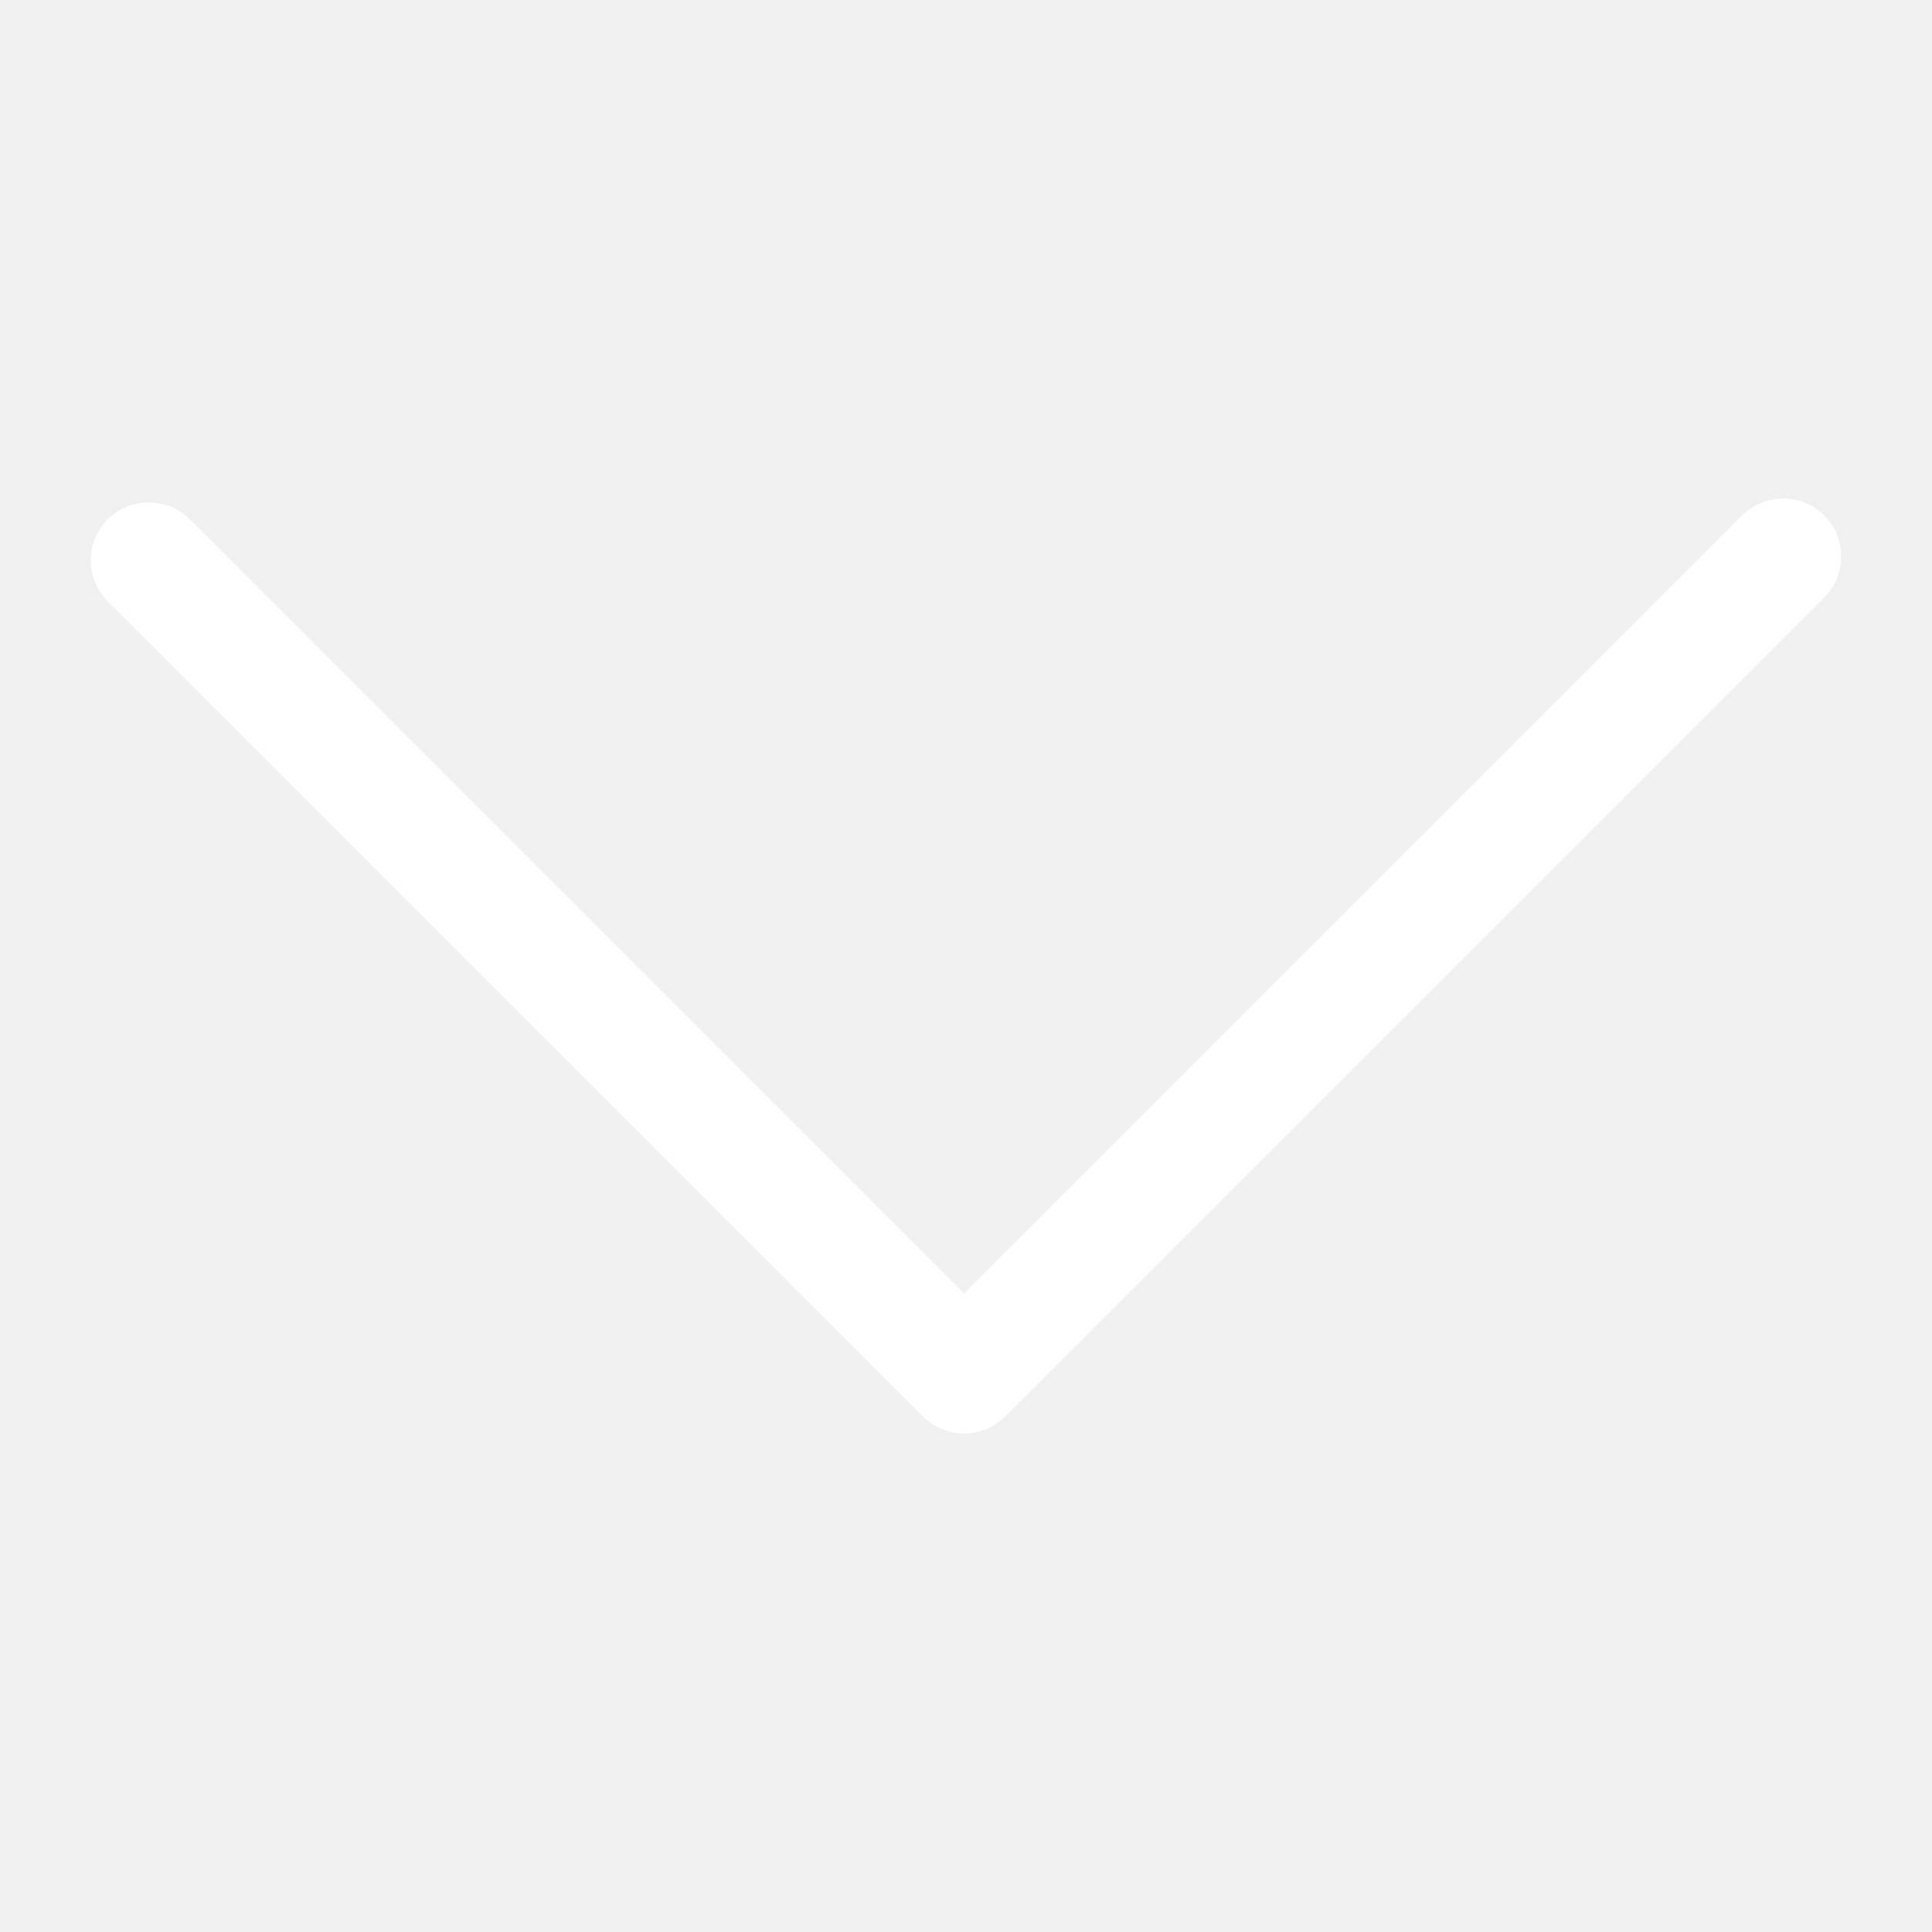
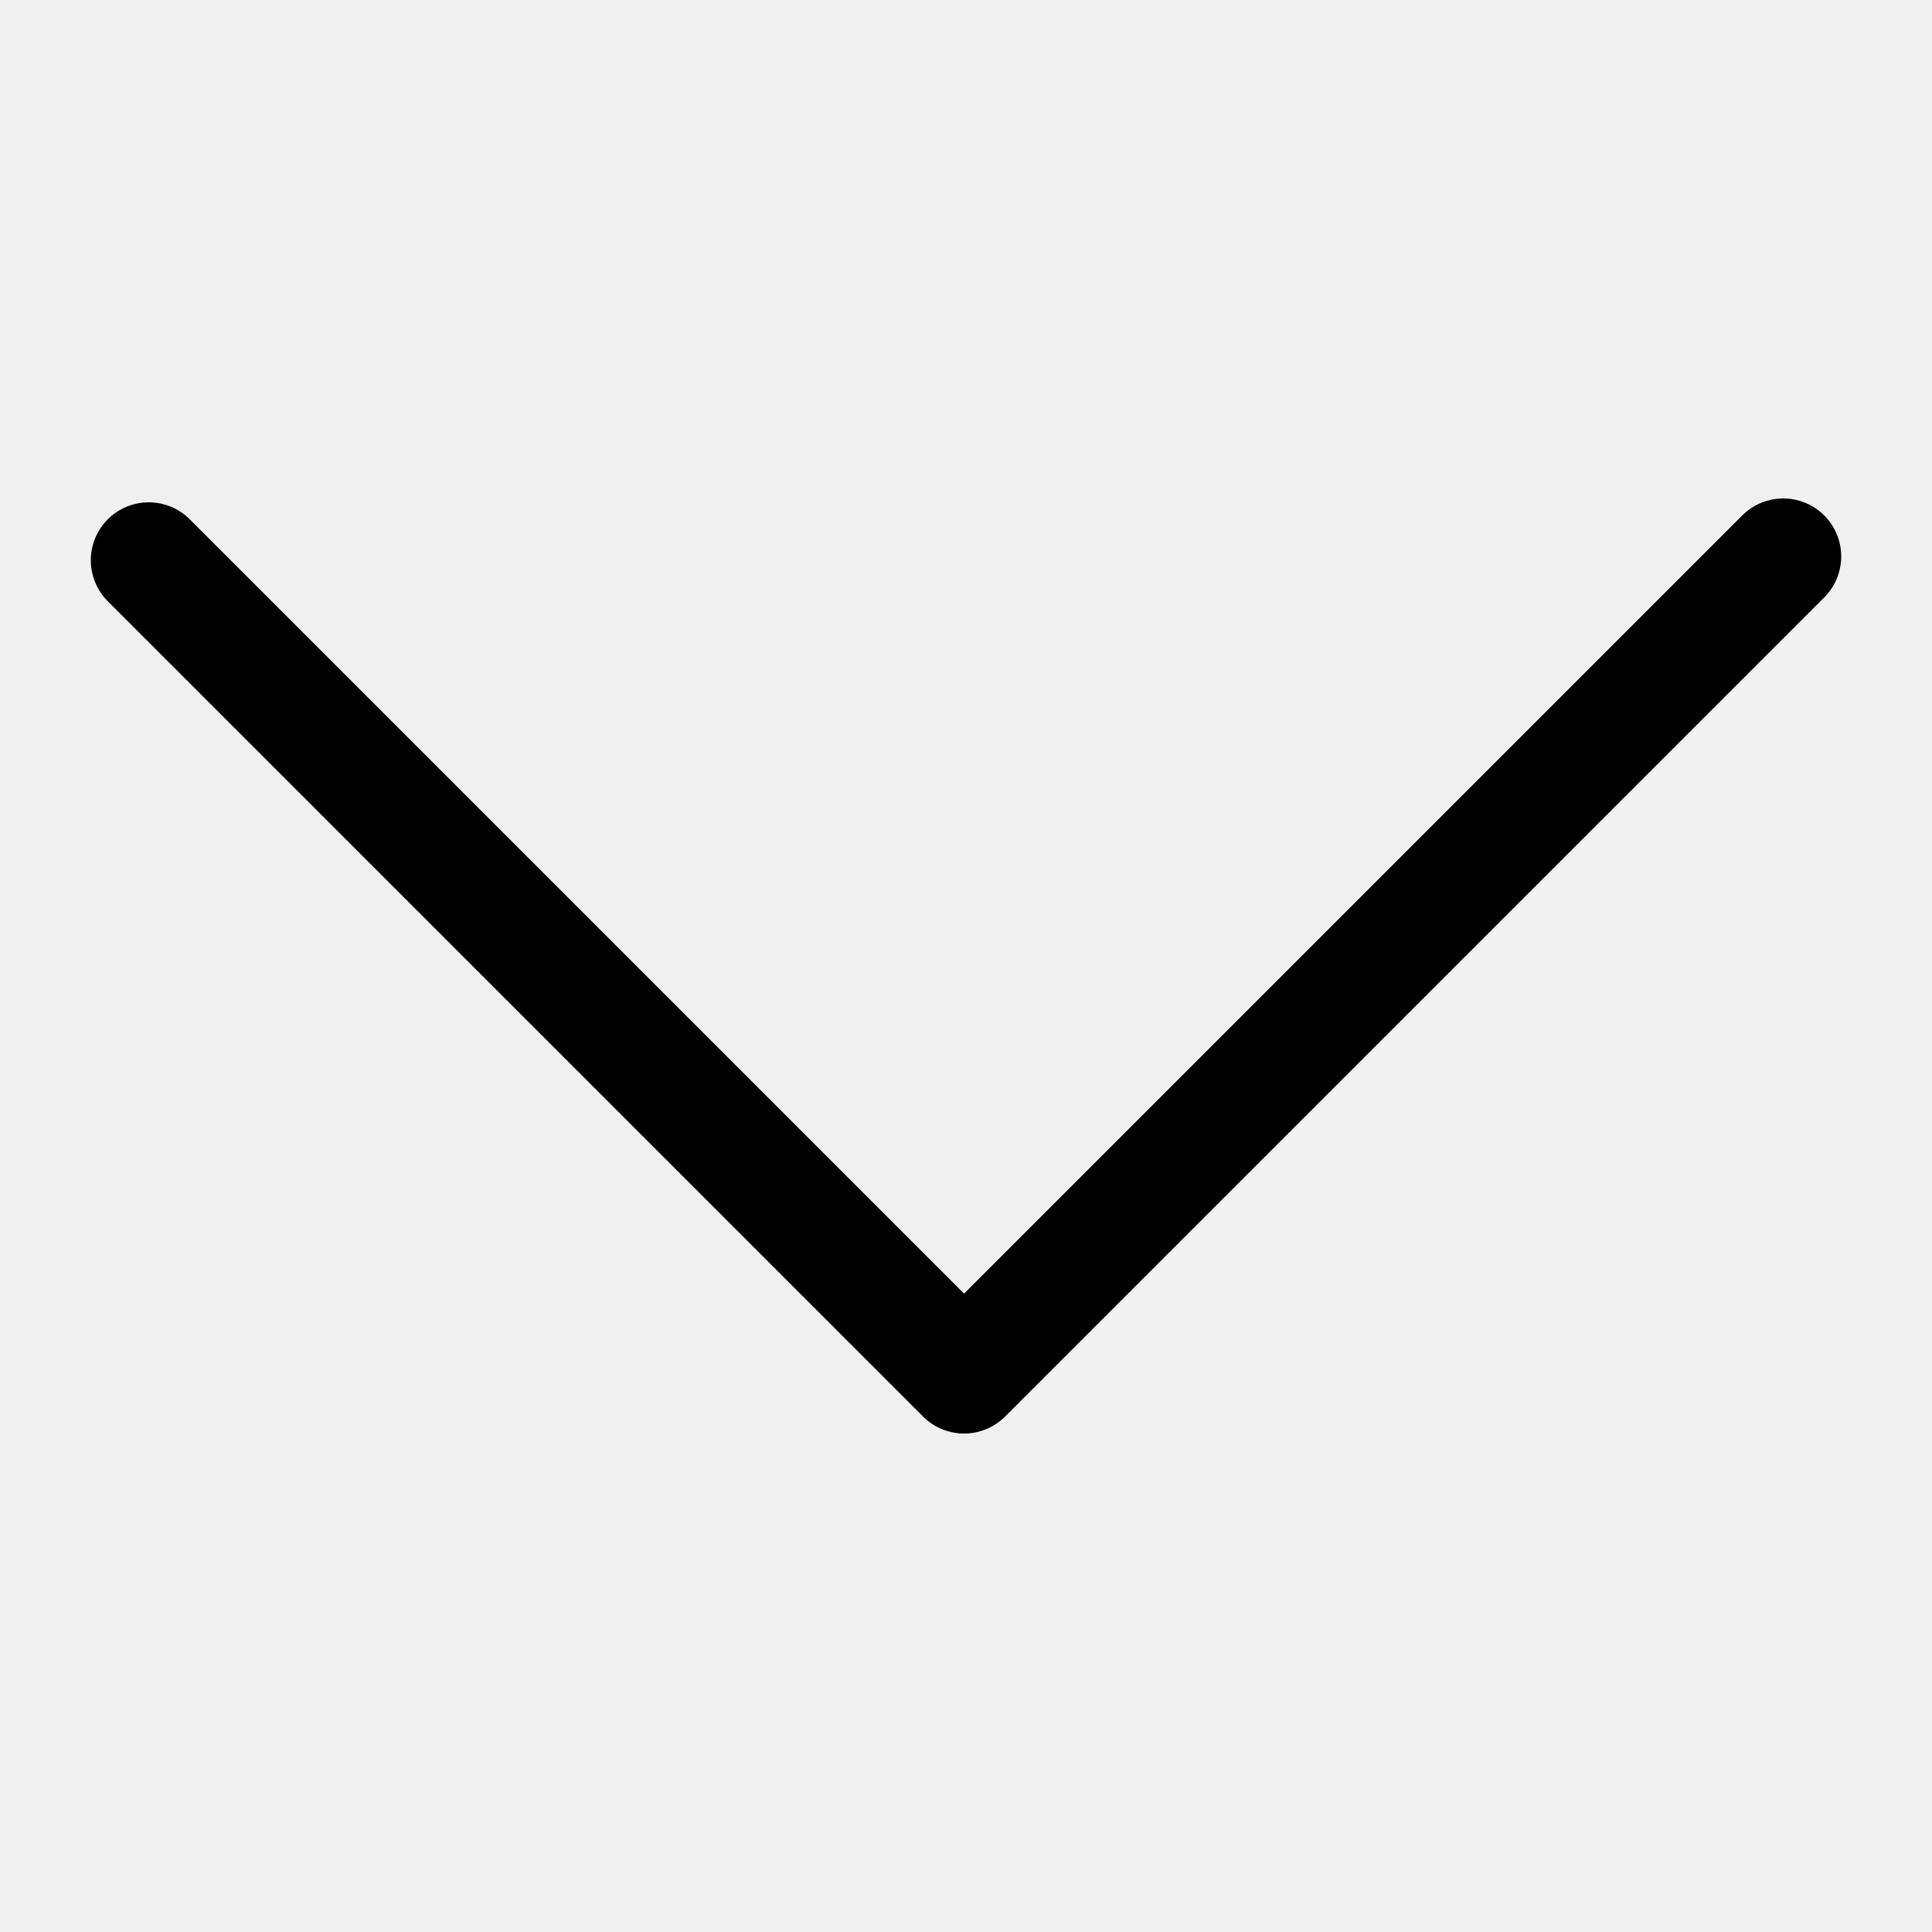
<svg xmlns="http://www.w3.org/2000/svg" version="1.1" id="Lager_1" x="0px" y="0px" viewBox="0 0 100 100" style="enable-background:new 0 0 100 100;" xml:space="preserve">
  <style type="text/css">
- 	.st0{fill:none;stroke:#FFFFFF;stroke-width:6;stroke-linecap:round;stroke-linejoin:round;stroke-miterlimit:10;}
+ 	.st0{fill:none;stroke:#000000;stroke-width:6;stroke-linecap:round;stroke-linejoin:round;stroke-miterlimit:10;}
</style>
  <polyline class="st0" points="7.7,29 49.9,71.2 92.3,28.8 " />
</svg>
